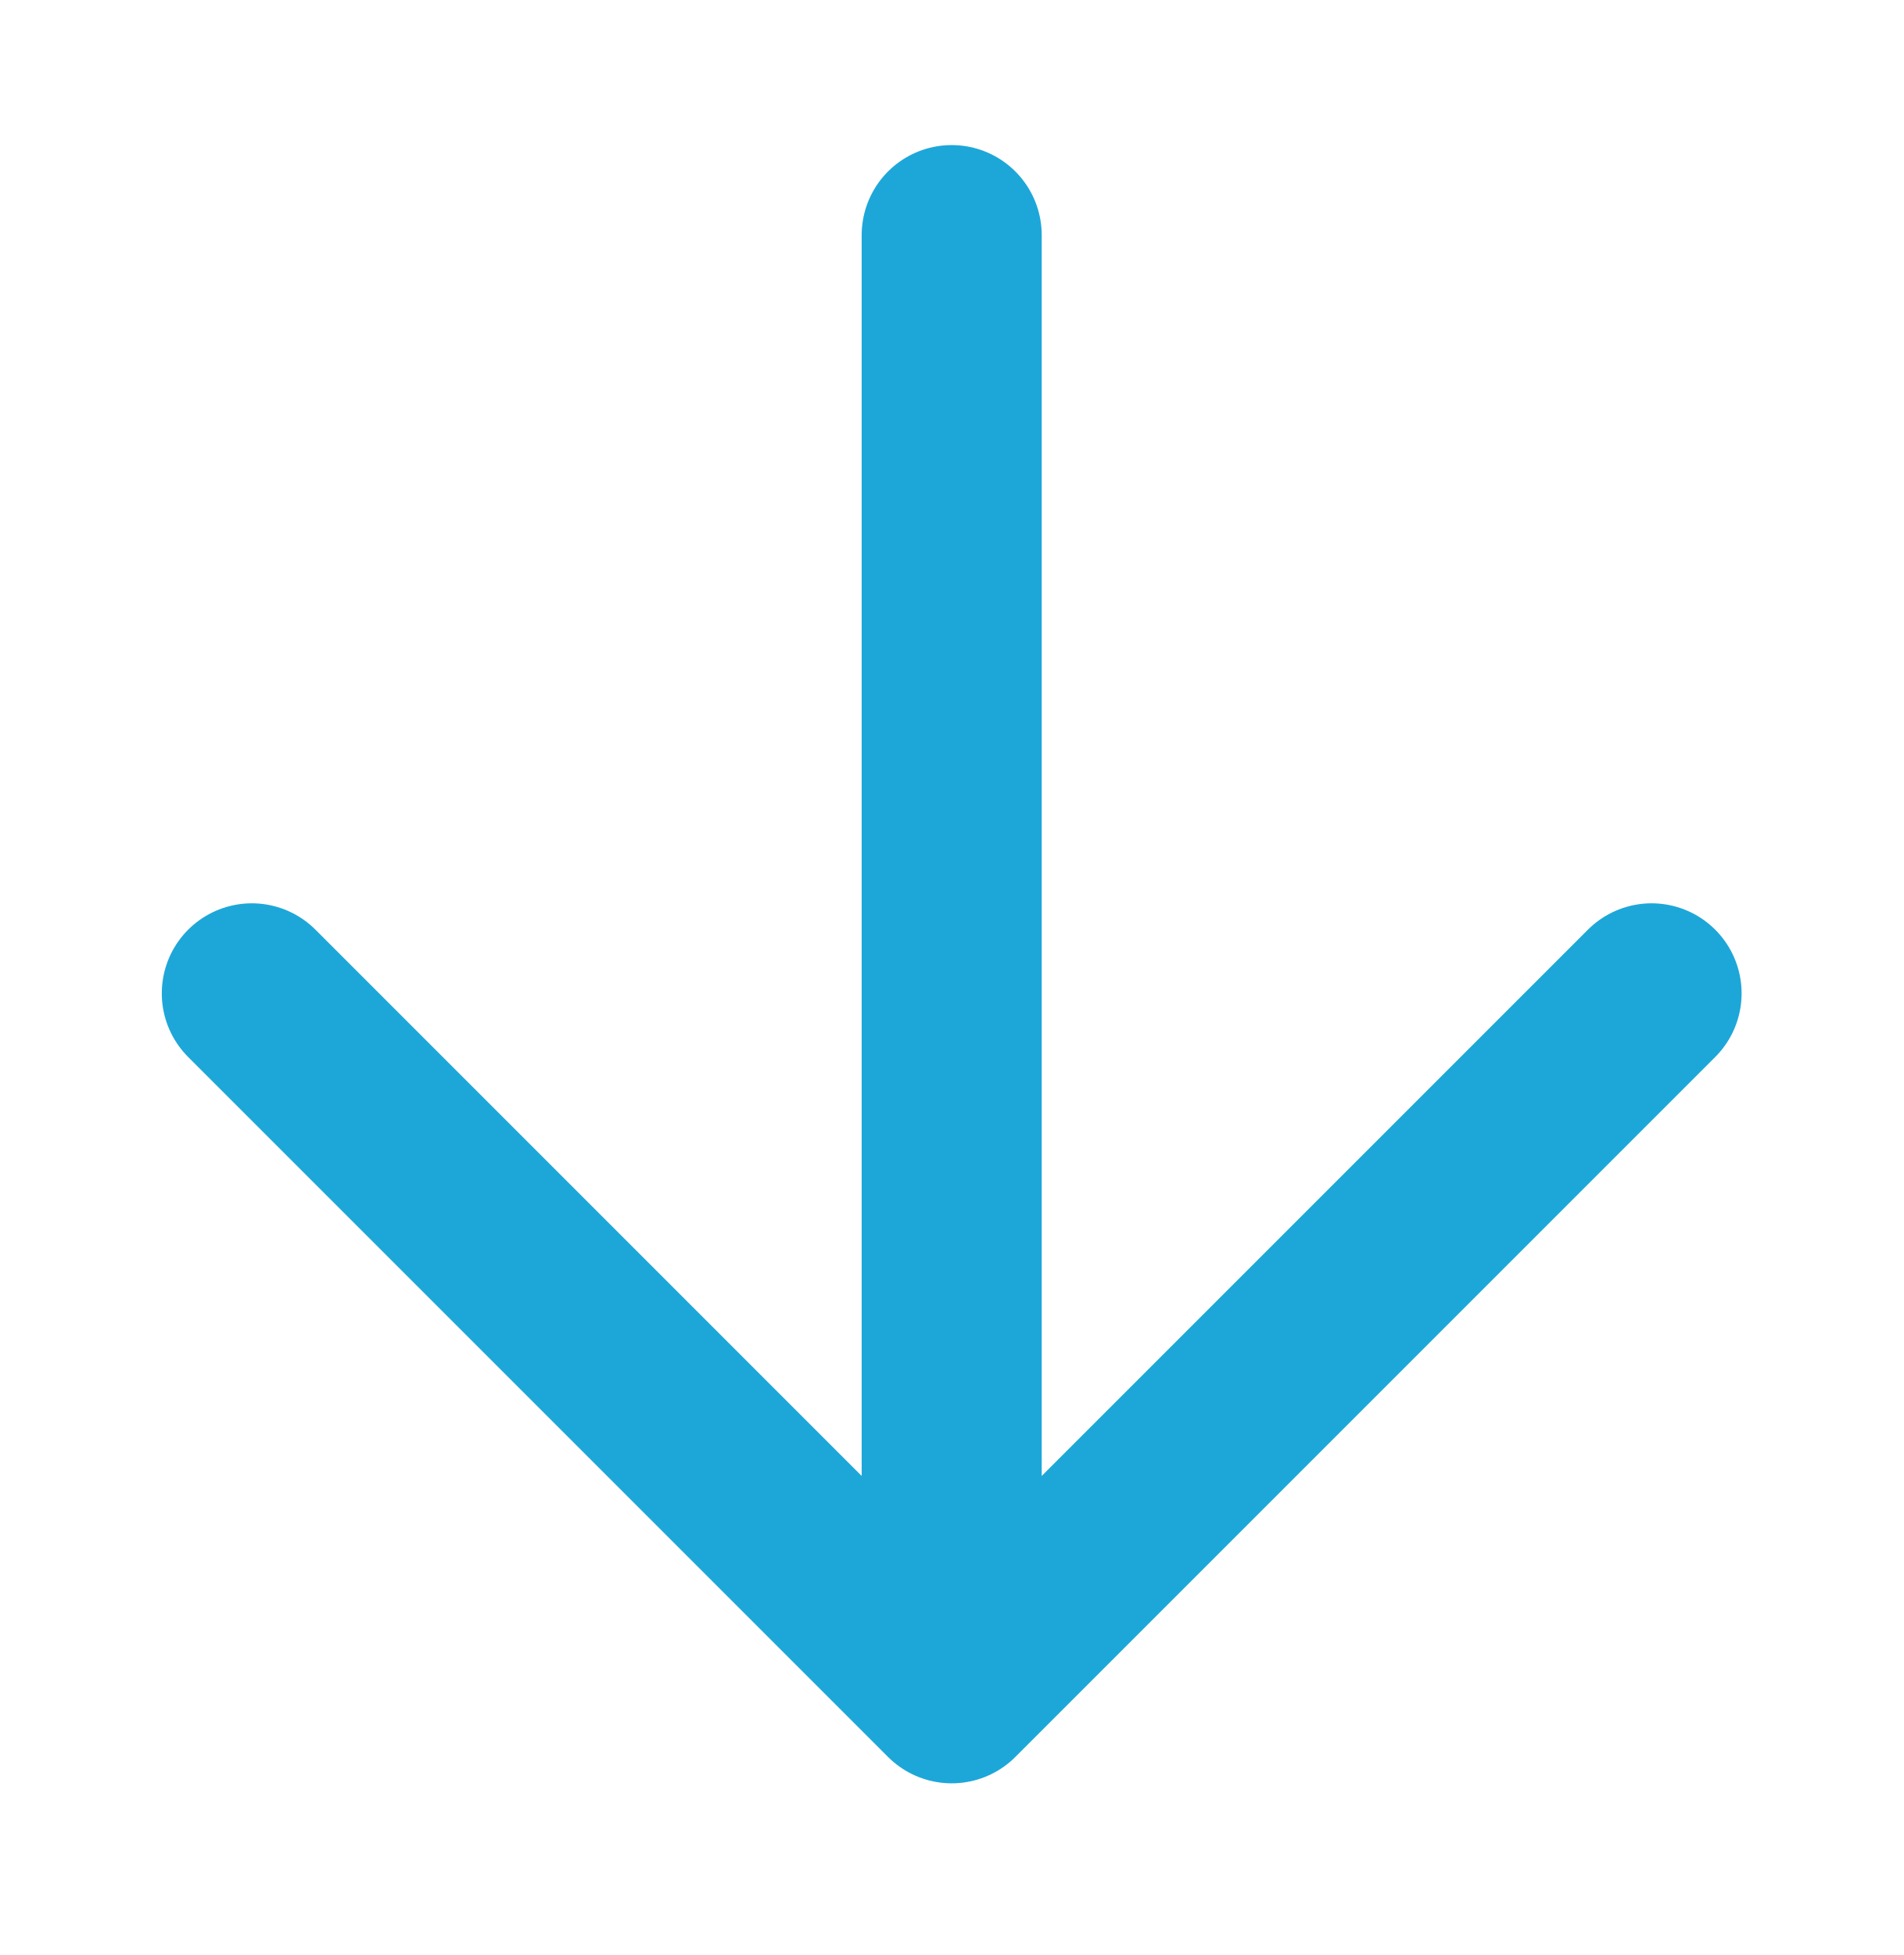
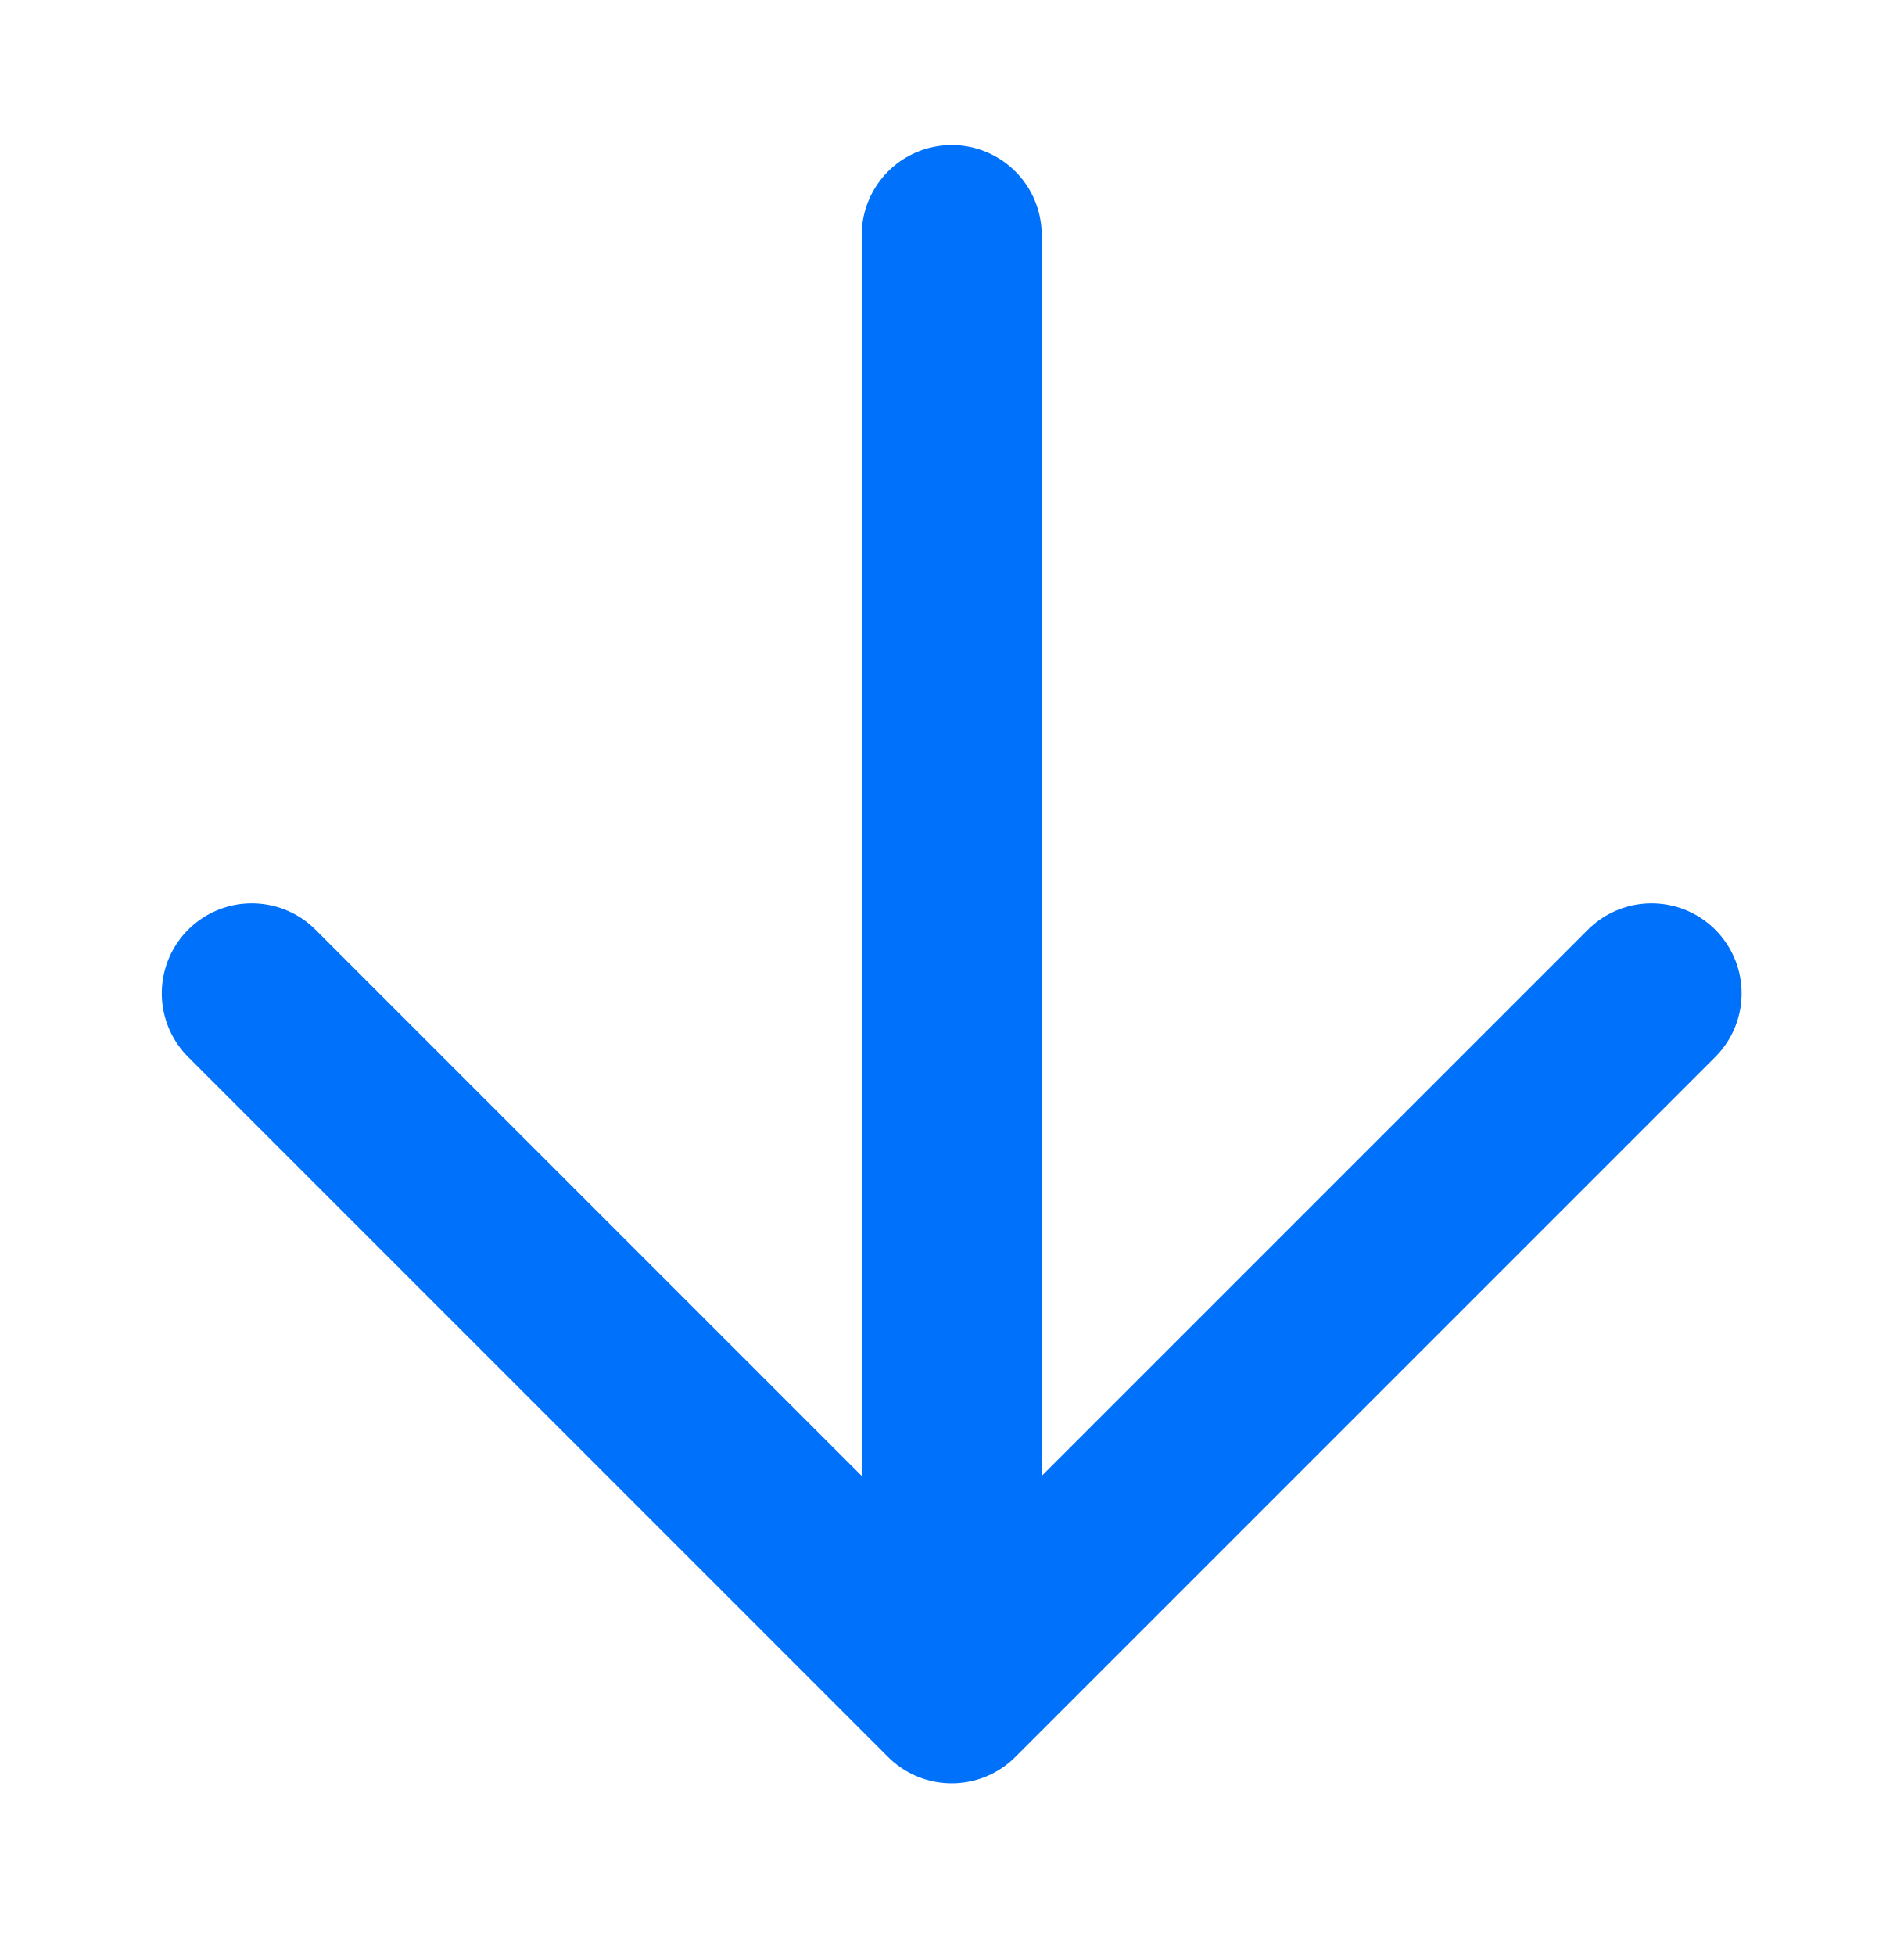
<svg xmlns="http://www.w3.org/2000/svg" width="37" height="38" viewBox="0 0 37 38" fill="none">
-   <path d="M18.5 4.57V32.913M18.5 32.913L4.895 19.308M18.5 32.913L32.105 19.308" stroke="#1DA7D9" stroke-width="3.5" stroke-linecap="round" stroke-linejoin="round" />
+   <path d="M18.5 4.57V32.913M18.5 32.913L4.895 19.308M18.5 32.913L32.105 19.308" stroke="rgba(0, 113, 251, 1)" stroke-width="3.5" stroke-linecap="round" stroke-linejoin="round" />
</svg>
